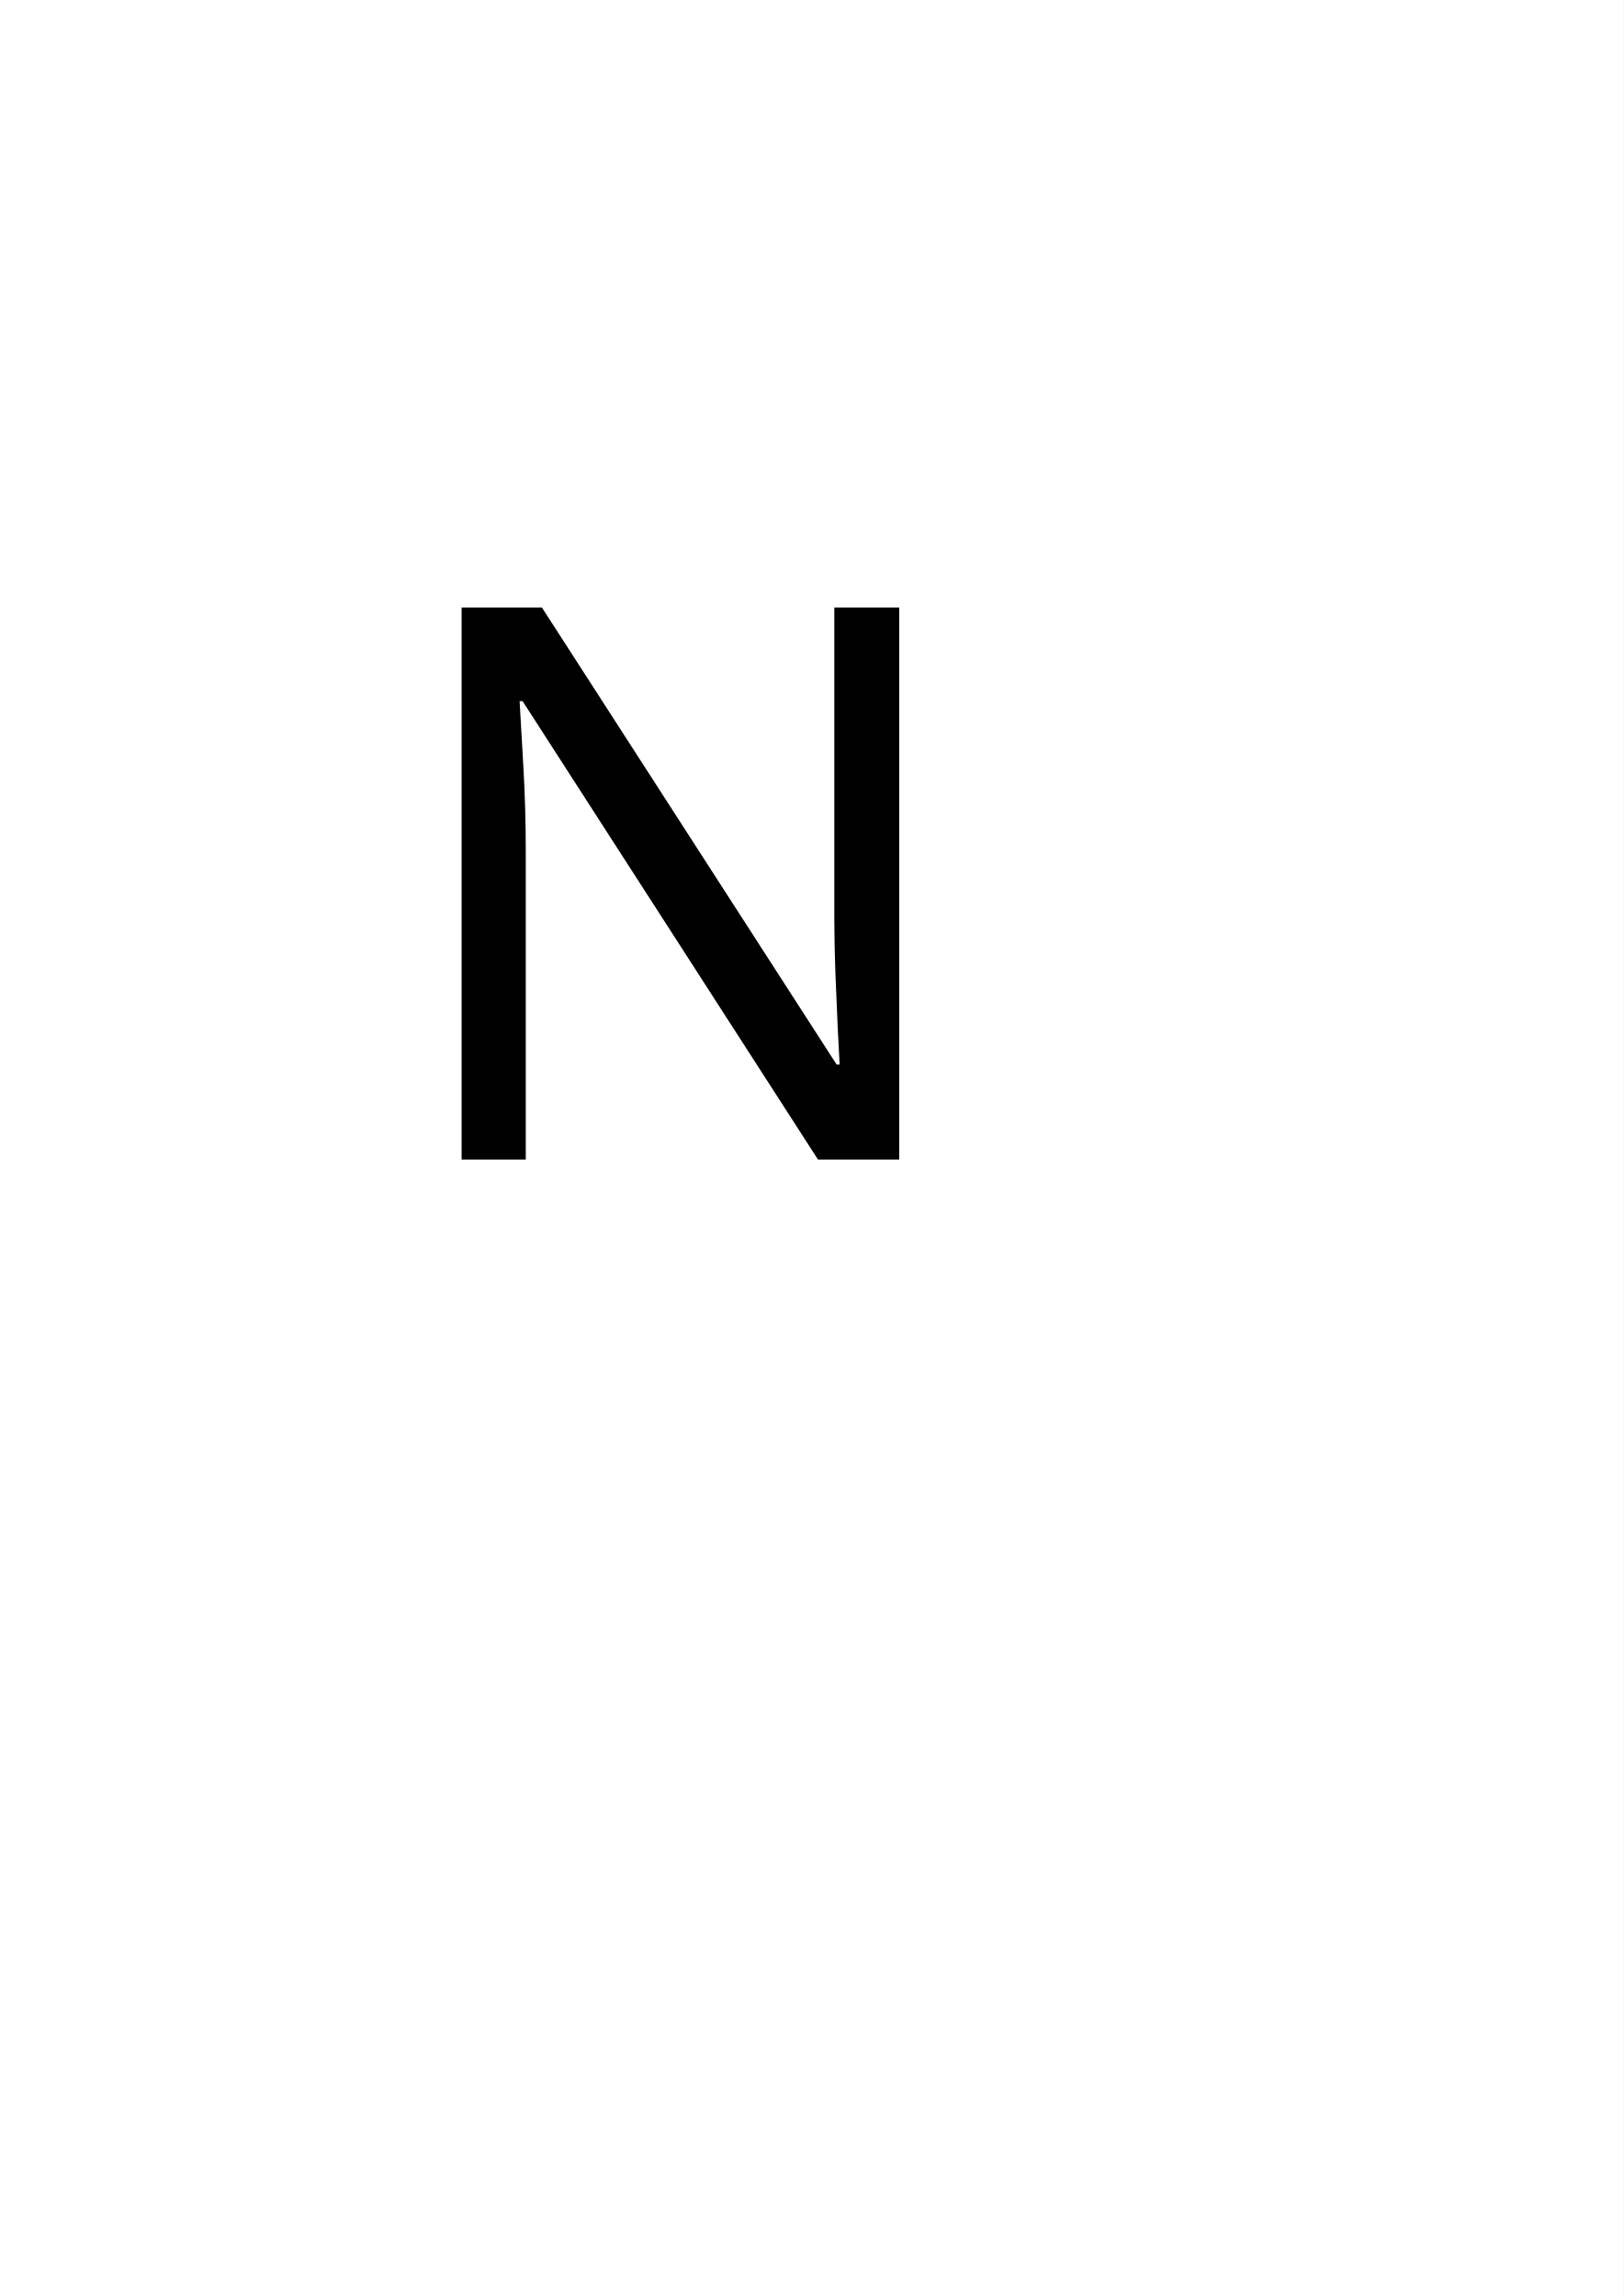
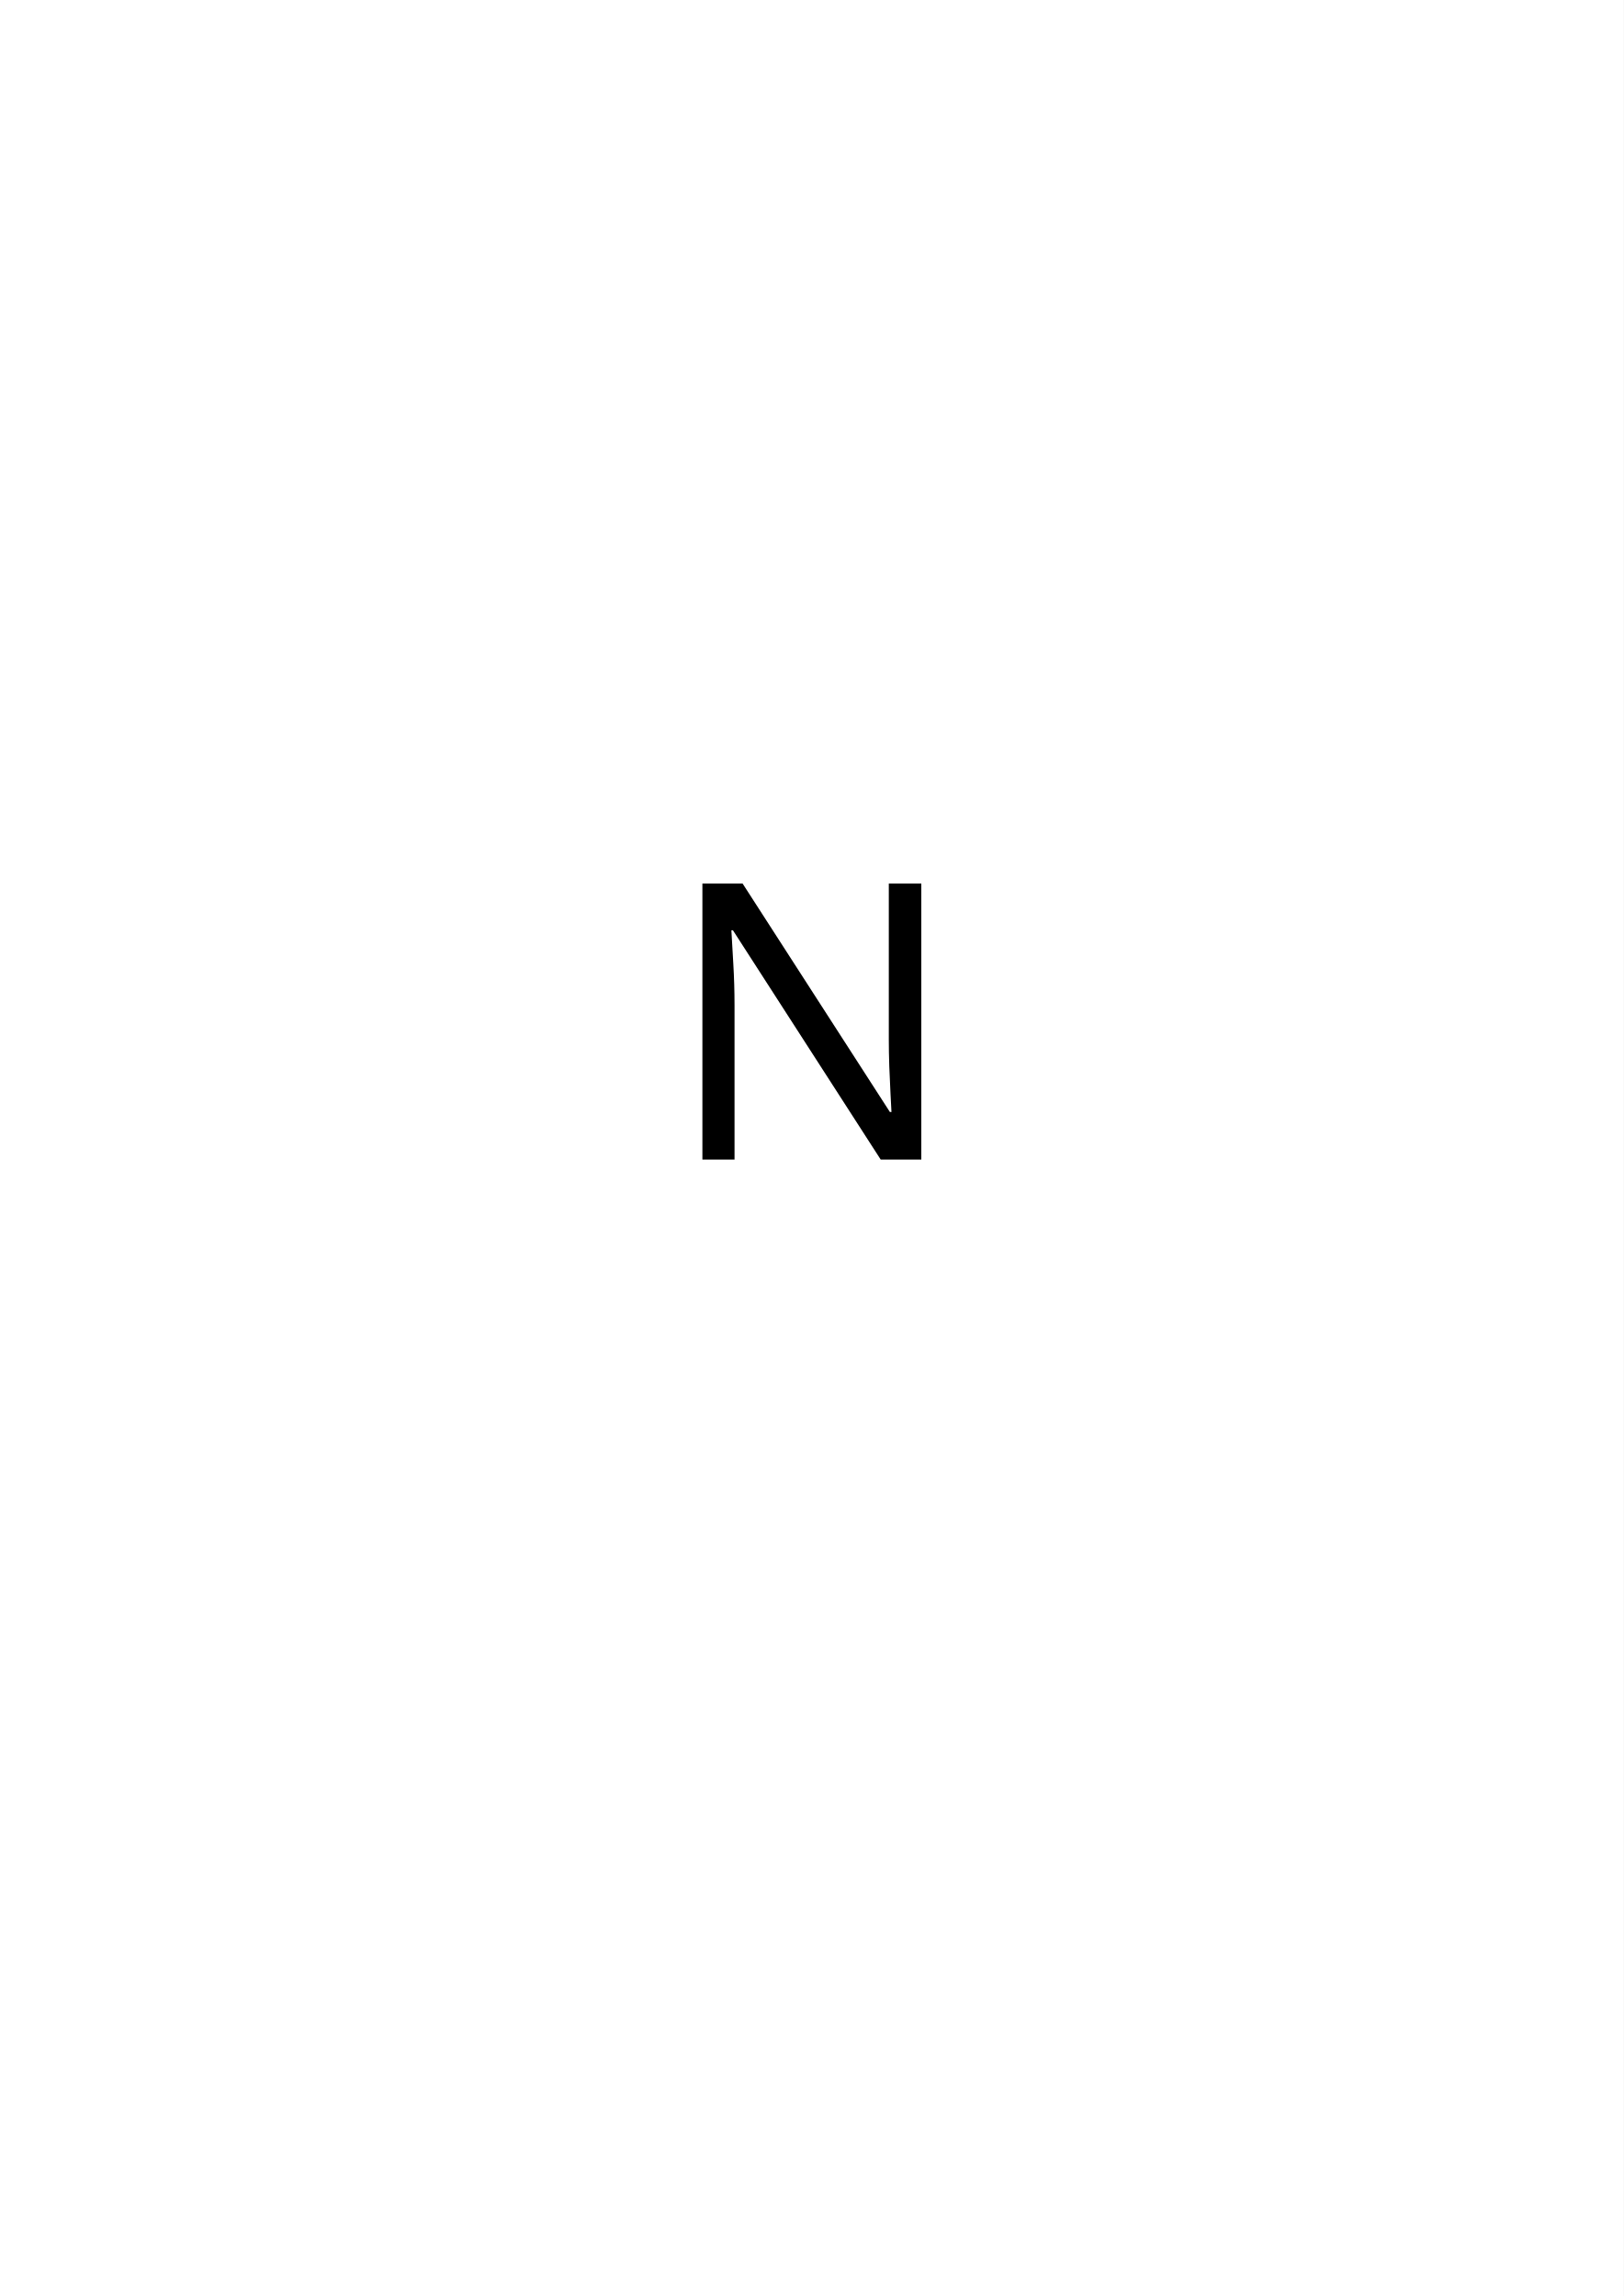
- <svg xmlns="http://www.w3.org/2000/svg" width="100%" height="100%" viewBox="0 0 210 297">
+ <svg xmlns="http://www.w3.org/2000/svg" viewBox="0 0 210 297" width="100%" height="100%" preserveAspectRatio="xMidYMid meet">
  <rect style="fill:#ffffff;" width="210" height="297" x="0" y="0" />
-   <text xml:space="preserve" style="font-family:'Niagara Solid'; font-size:100px; fill:#000000;" x="50" y="150">N</text>
+   <text xml:space="preserve" style="font-family:'Niagara Solid'; font-size:50; fill:#000000; text-anchor:middle;" x="105" y="150">N</text>
</svg>
